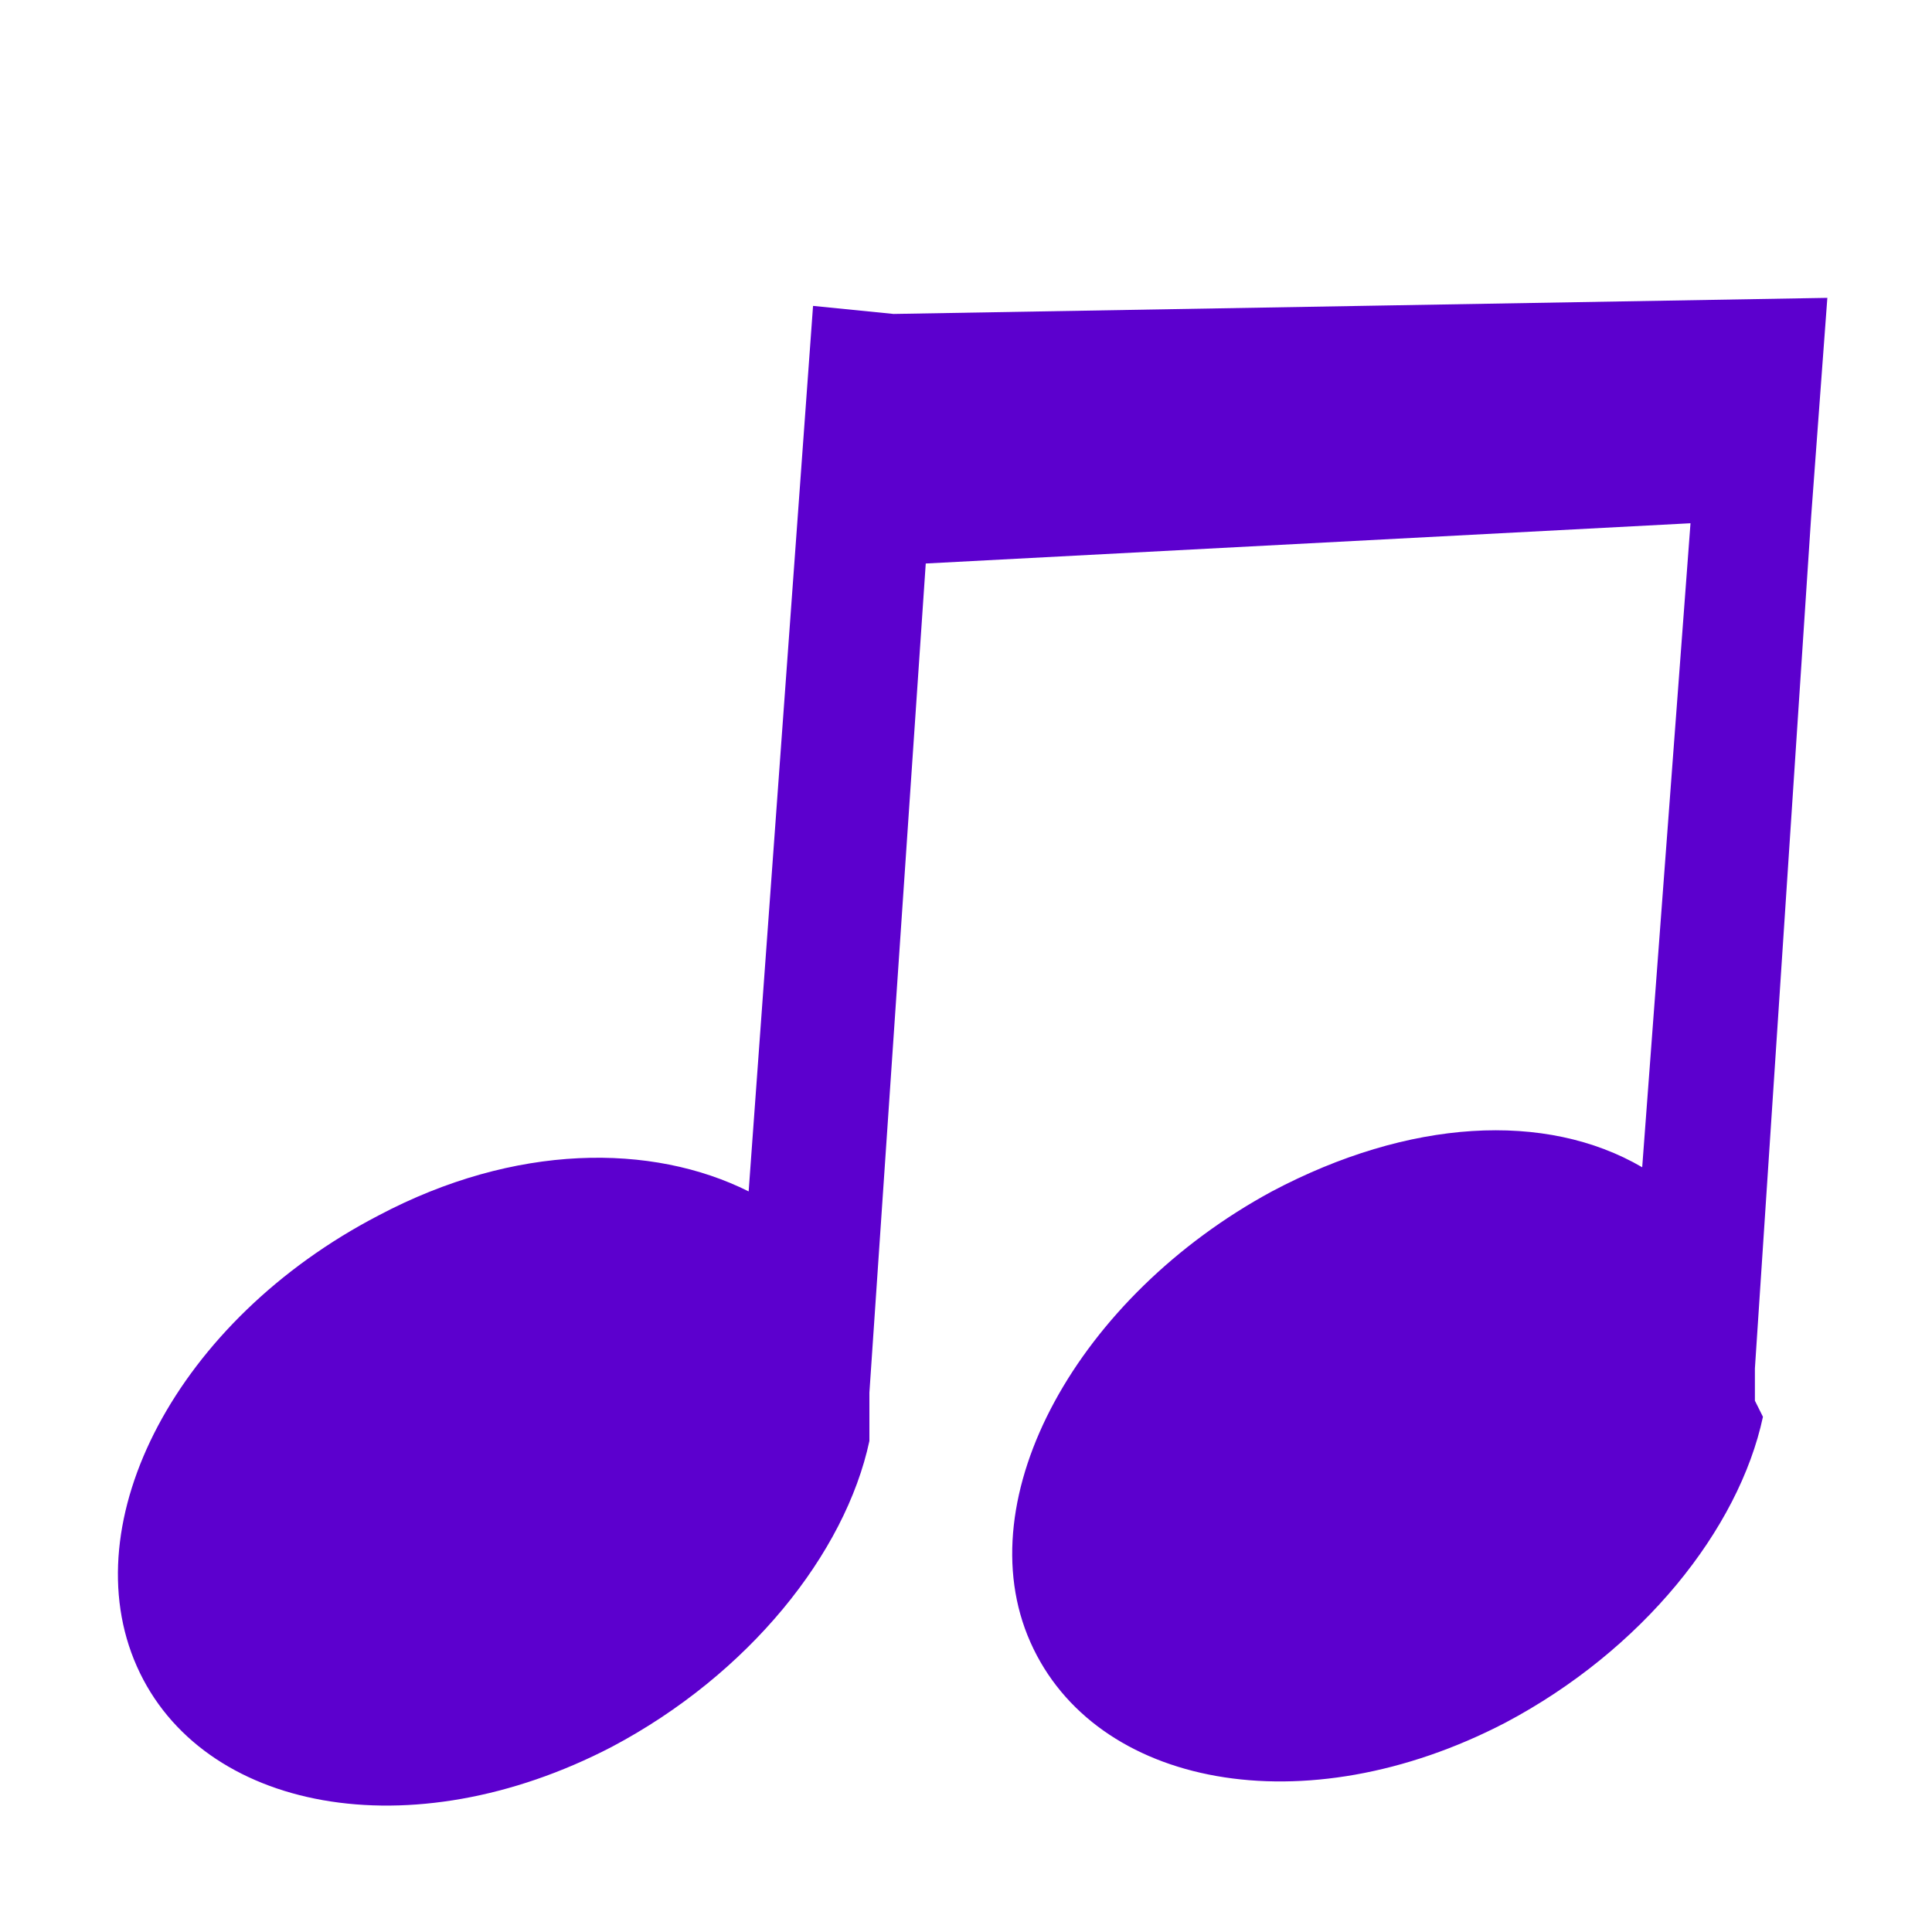
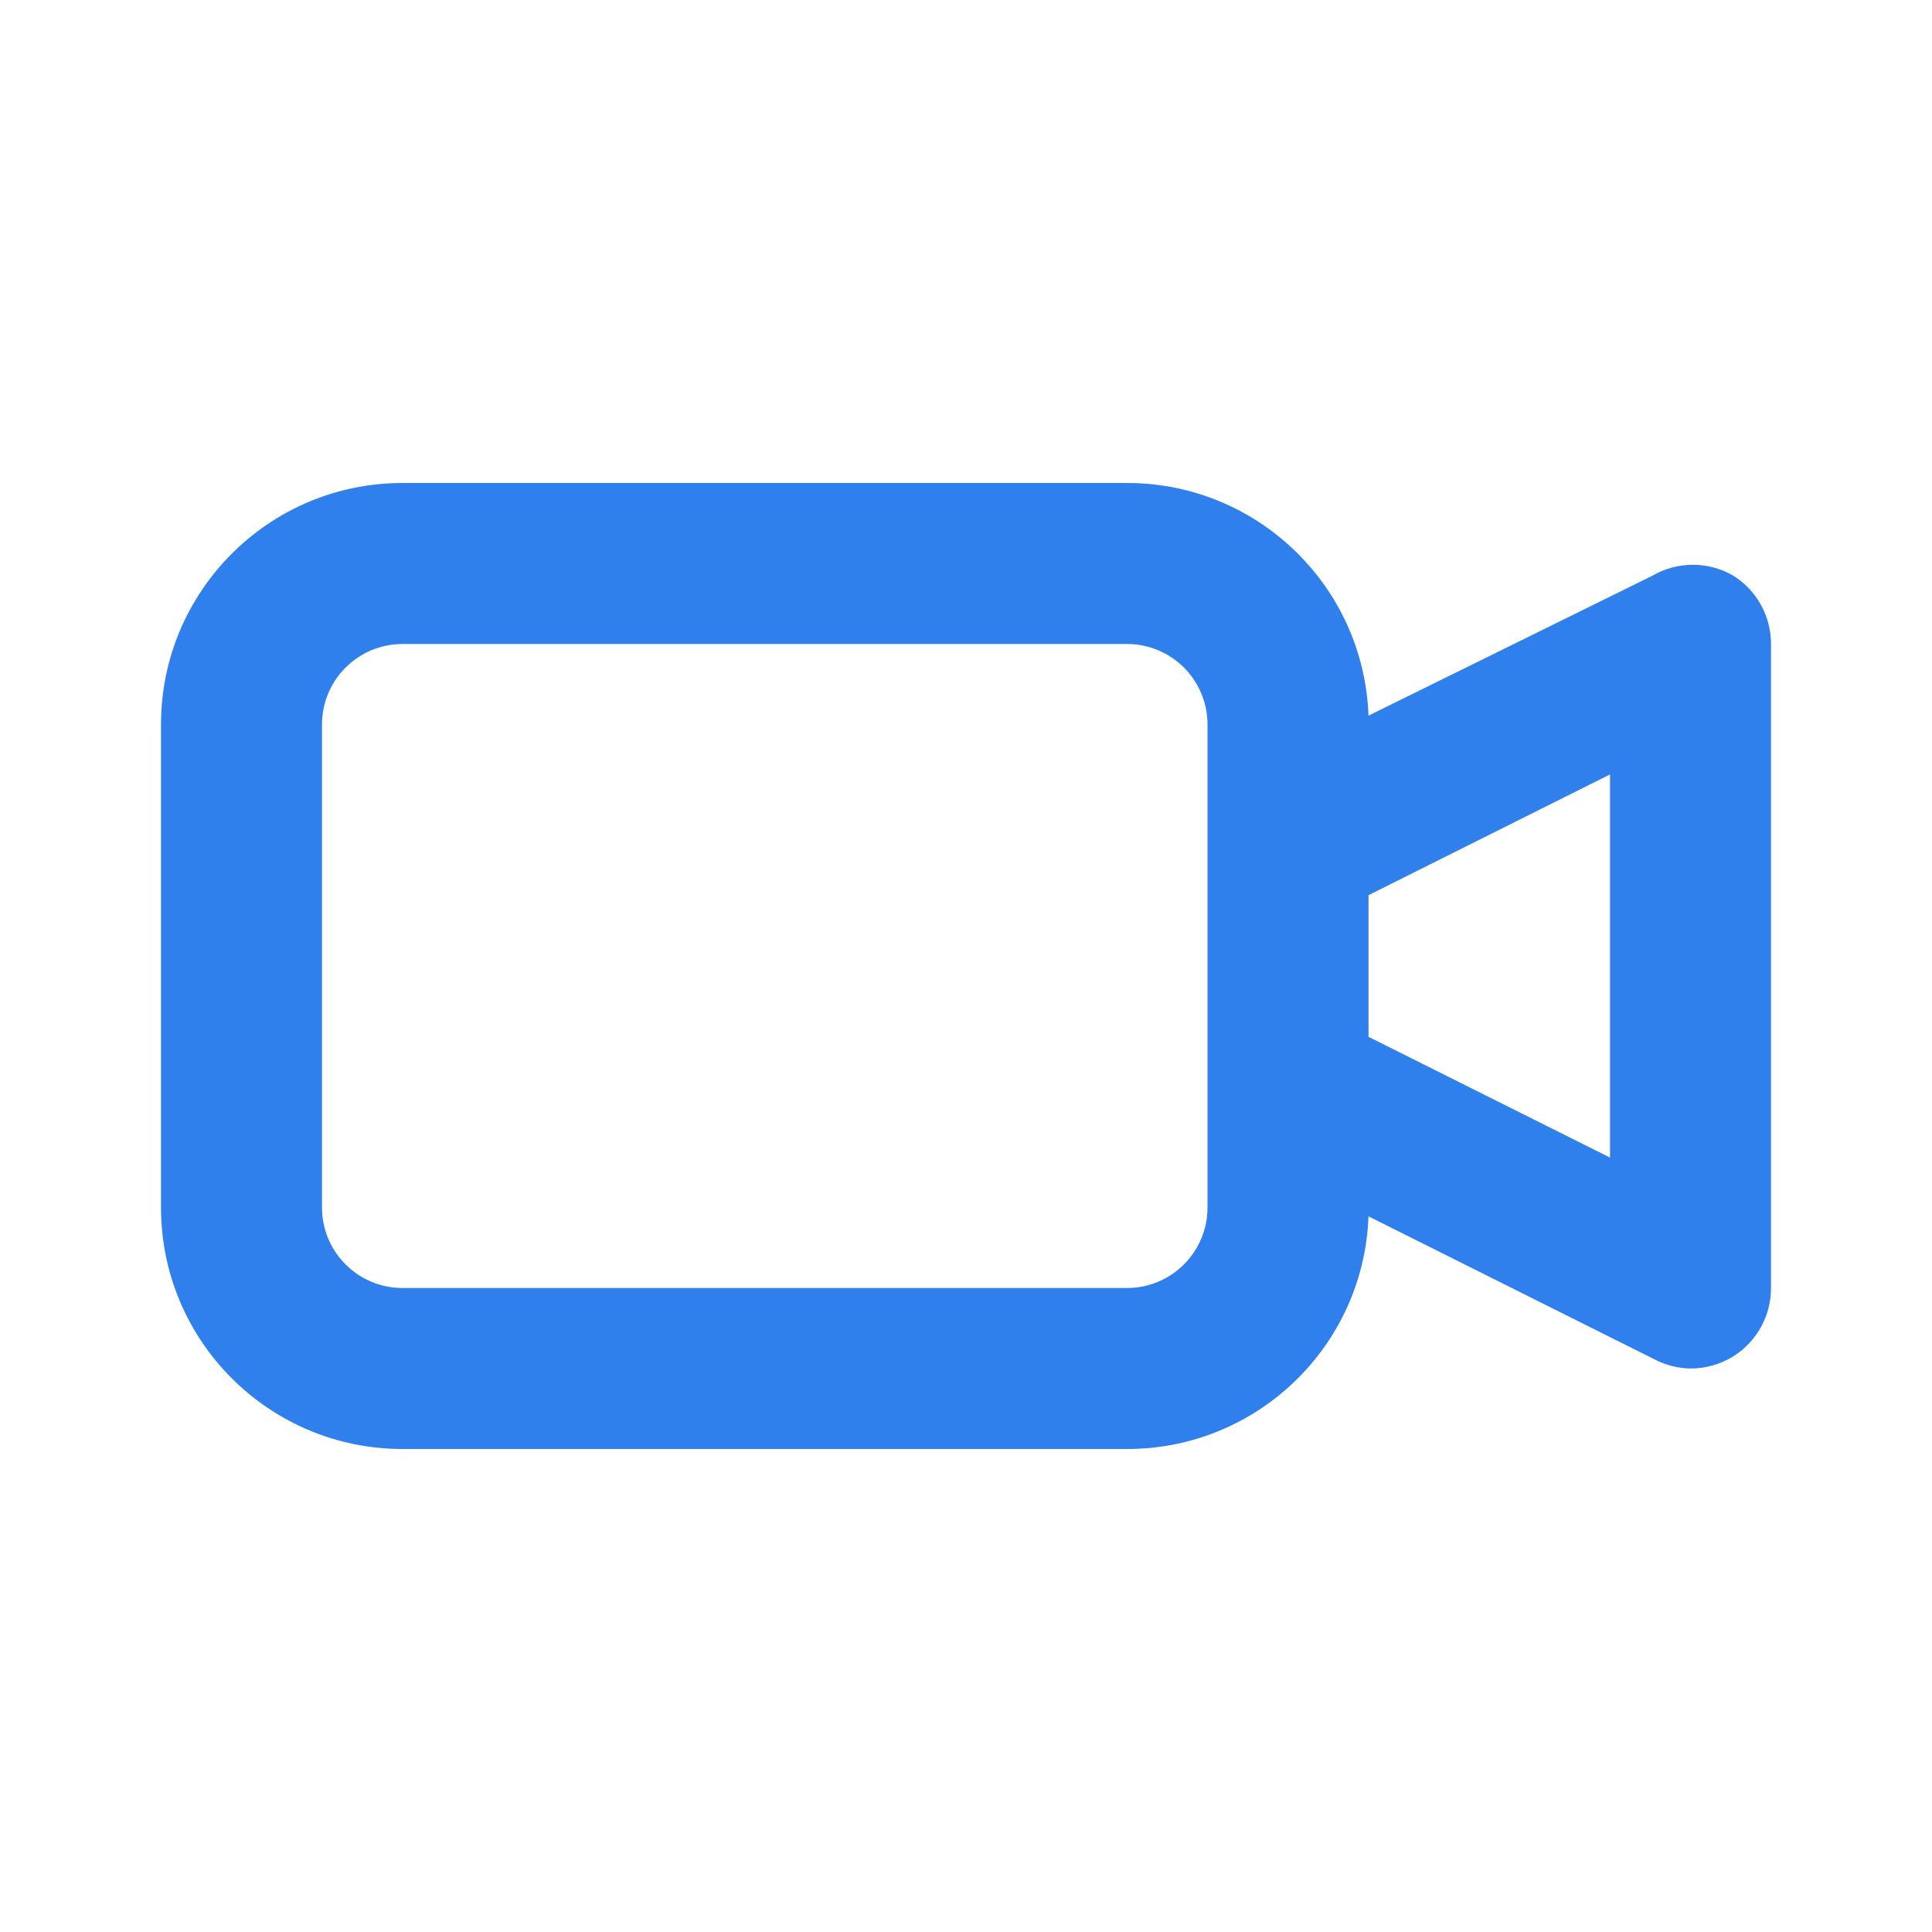
- <svg xmlns="http://www.w3.org/2000/svg" version="1.1" id="Layer_1" x="0px" y="0px" viewBox="-285 408.9 24 24" style="enable-background:new -285 408.9 24 24;" xml:space="preserve">
-   <style type="text/css">
- 	.st0{fill:#5C00CE;}
- </style>
-   <path class="st0" d="M-263.2,426.3c0-0.1,0-0.3,0-0.4l0.7-10.6l0,0l0.2-2.7l-11.6,0.2l-1-0.1l-0.8,11c-1.2-0.6-2.9-0.6-4.6,0.3  c-2.5,1.3-3.8,3.8-3,5.6c0.8,1.8,3.4,2.3,5.9,1c1.7-0.9,2.9-2.4,3.2-3.8l0,0l0-0.2c0-0.1,0-0.3,0-0.4l0.7-10.3l9.5-0.5l-0.6,8  c-1.2-0.7-2.9-0.6-4.6,0.3c-2.4,1.3-3.8,3.8-3,5.6c0.8,1.8,3.4,2.3,5.9,1c1.7-0.9,2.9-2.4,3.2-3.8h0L-263.2,426.3z" />
+ <svg xmlns="http://www.w3.org/2000/svg" viewBox="0 0 24 24">
+   <path fill="#2F80ED" d="M21.53,7.15a1,1,0,0,0-1,0L17,8.89A3,3,0,0,0,14,6H5A3,3,0,0,0,2,9v6a3,3,0,0,0,3,3h9a3,3,0,0,0,3-2.89l3.56,1.78A1,1,0,0,0,21,17a1,1,0,0,0,.53-.15A1,1,0,0,0,22,16V8A1,1,0,0,0,21.53,7.15ZM15,15a1,1,0,0,1-1,1H5a1,1,0,0,1-1-1V9A1,1,0,0,1,5,8h9a1,1,0,0,1,1,1Zm5-.62-3-1.5V11.12l3-1.5Z" />
</svg>
